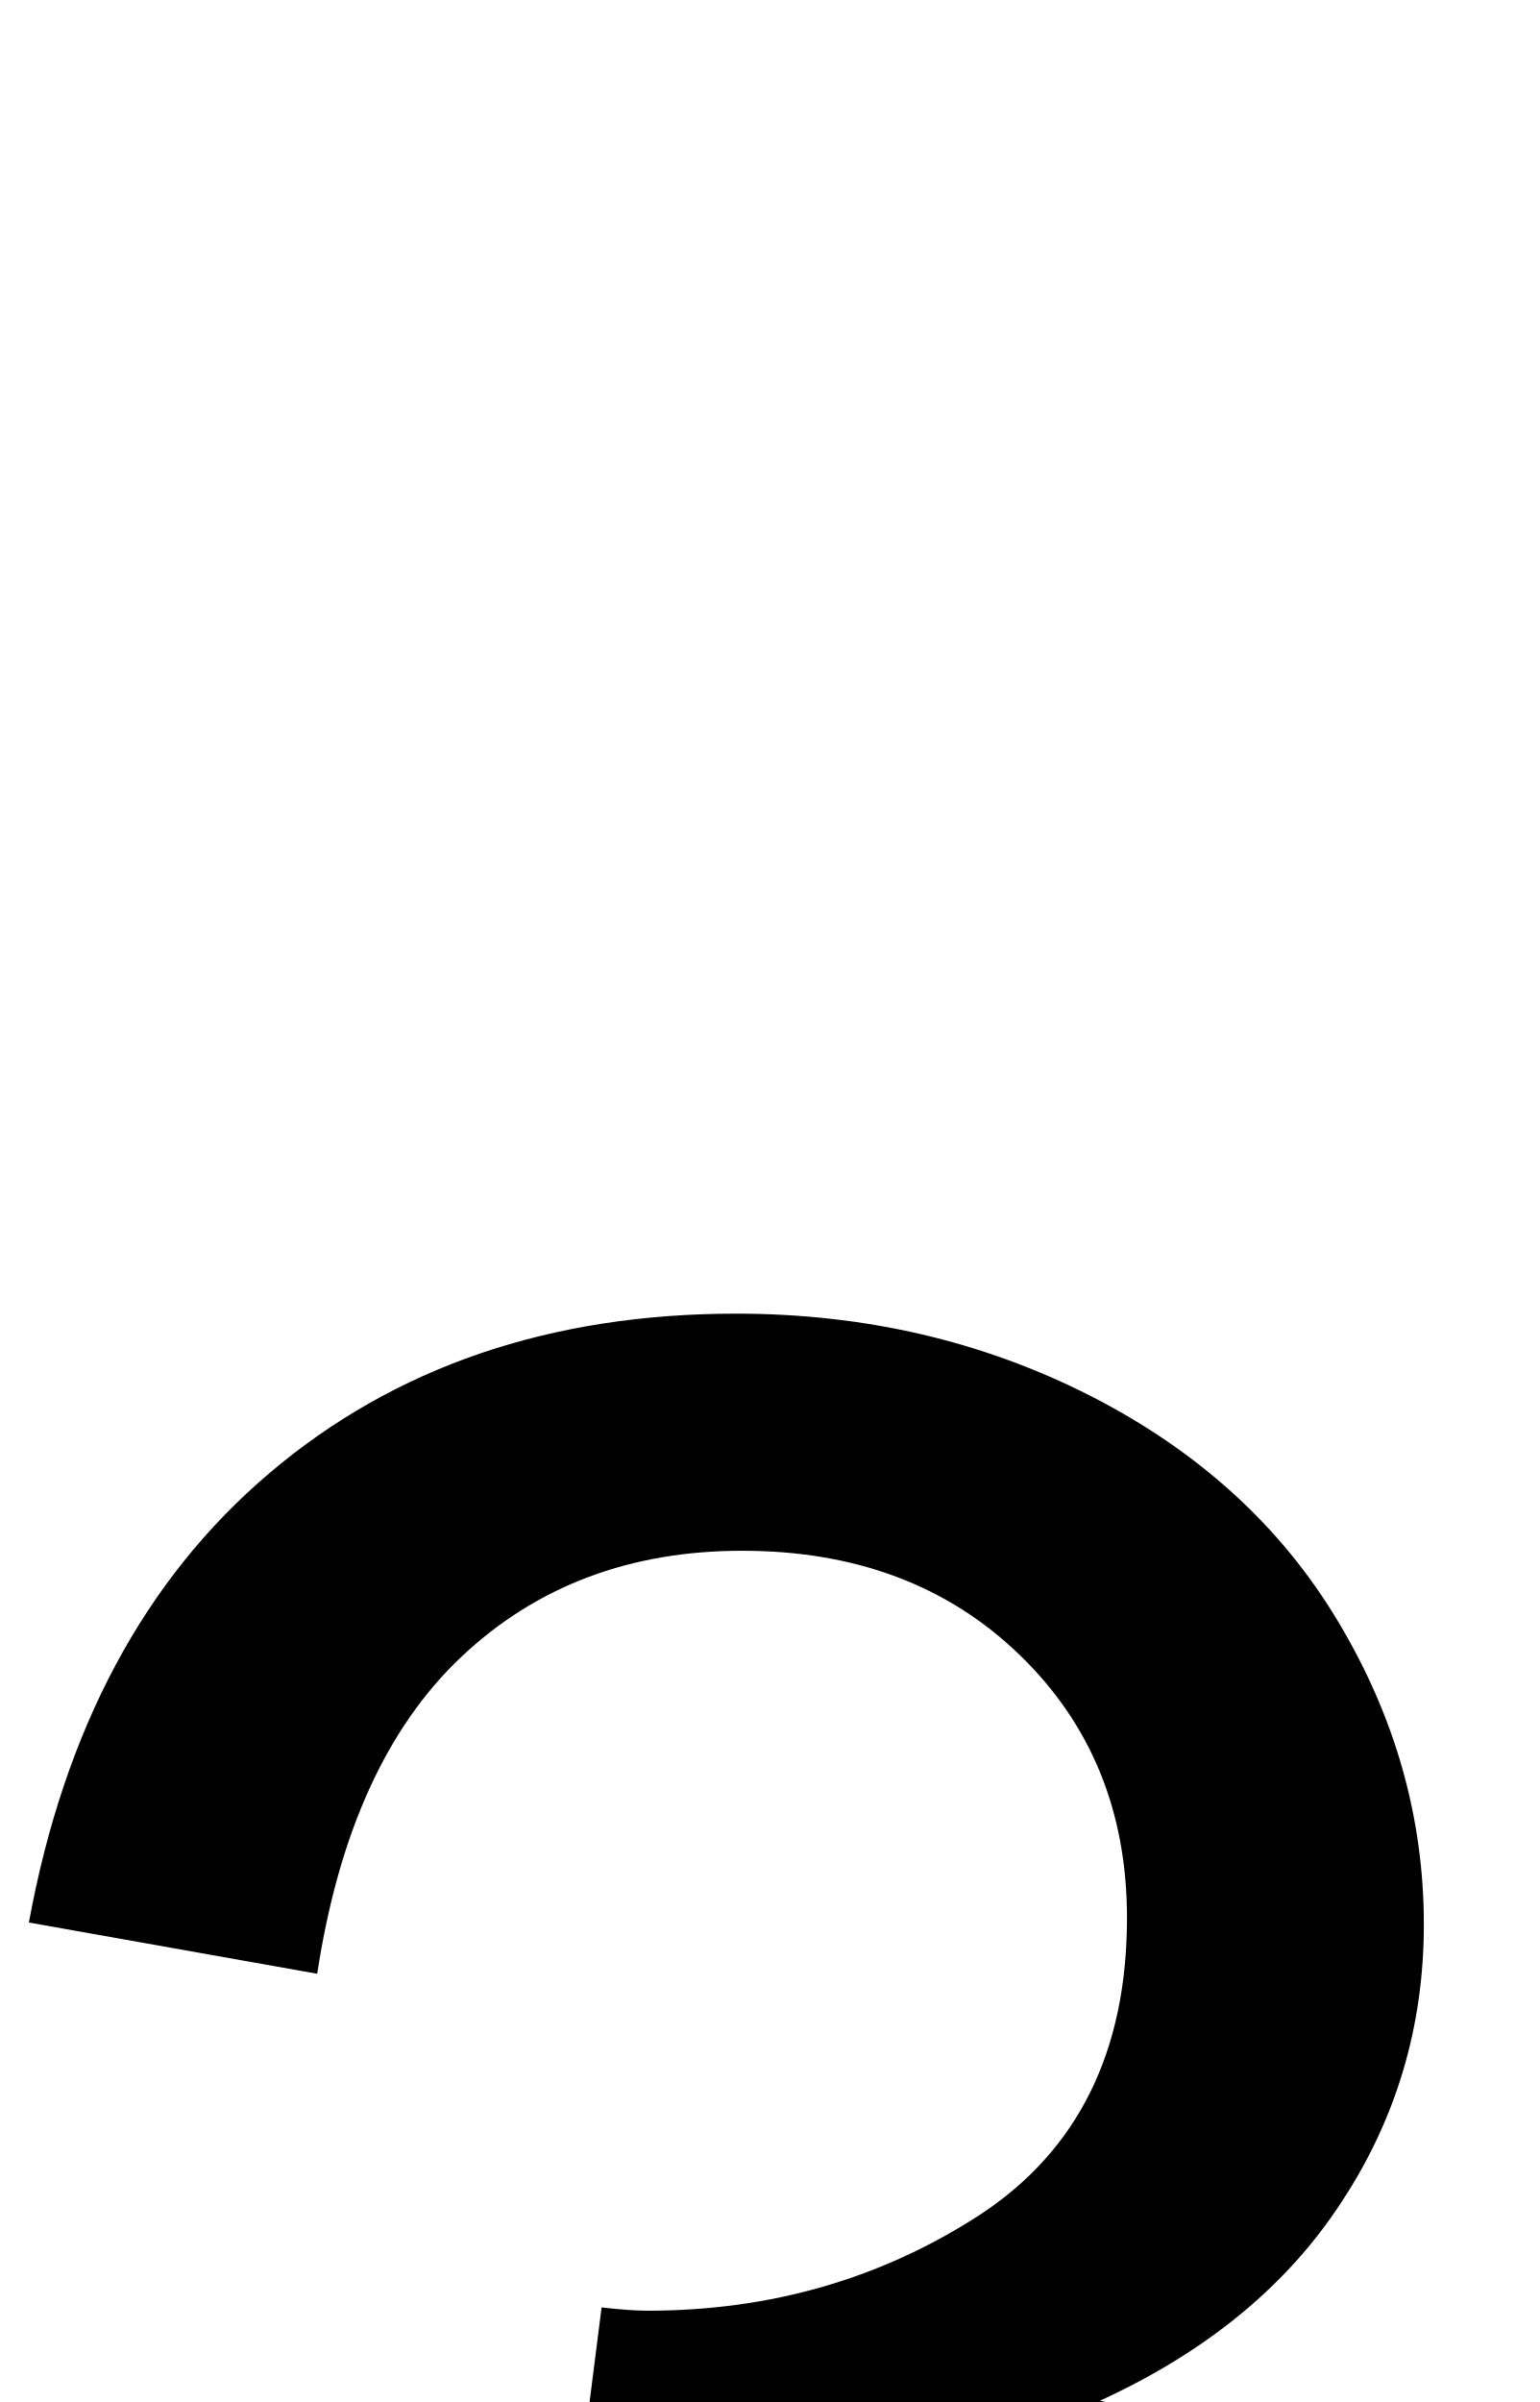
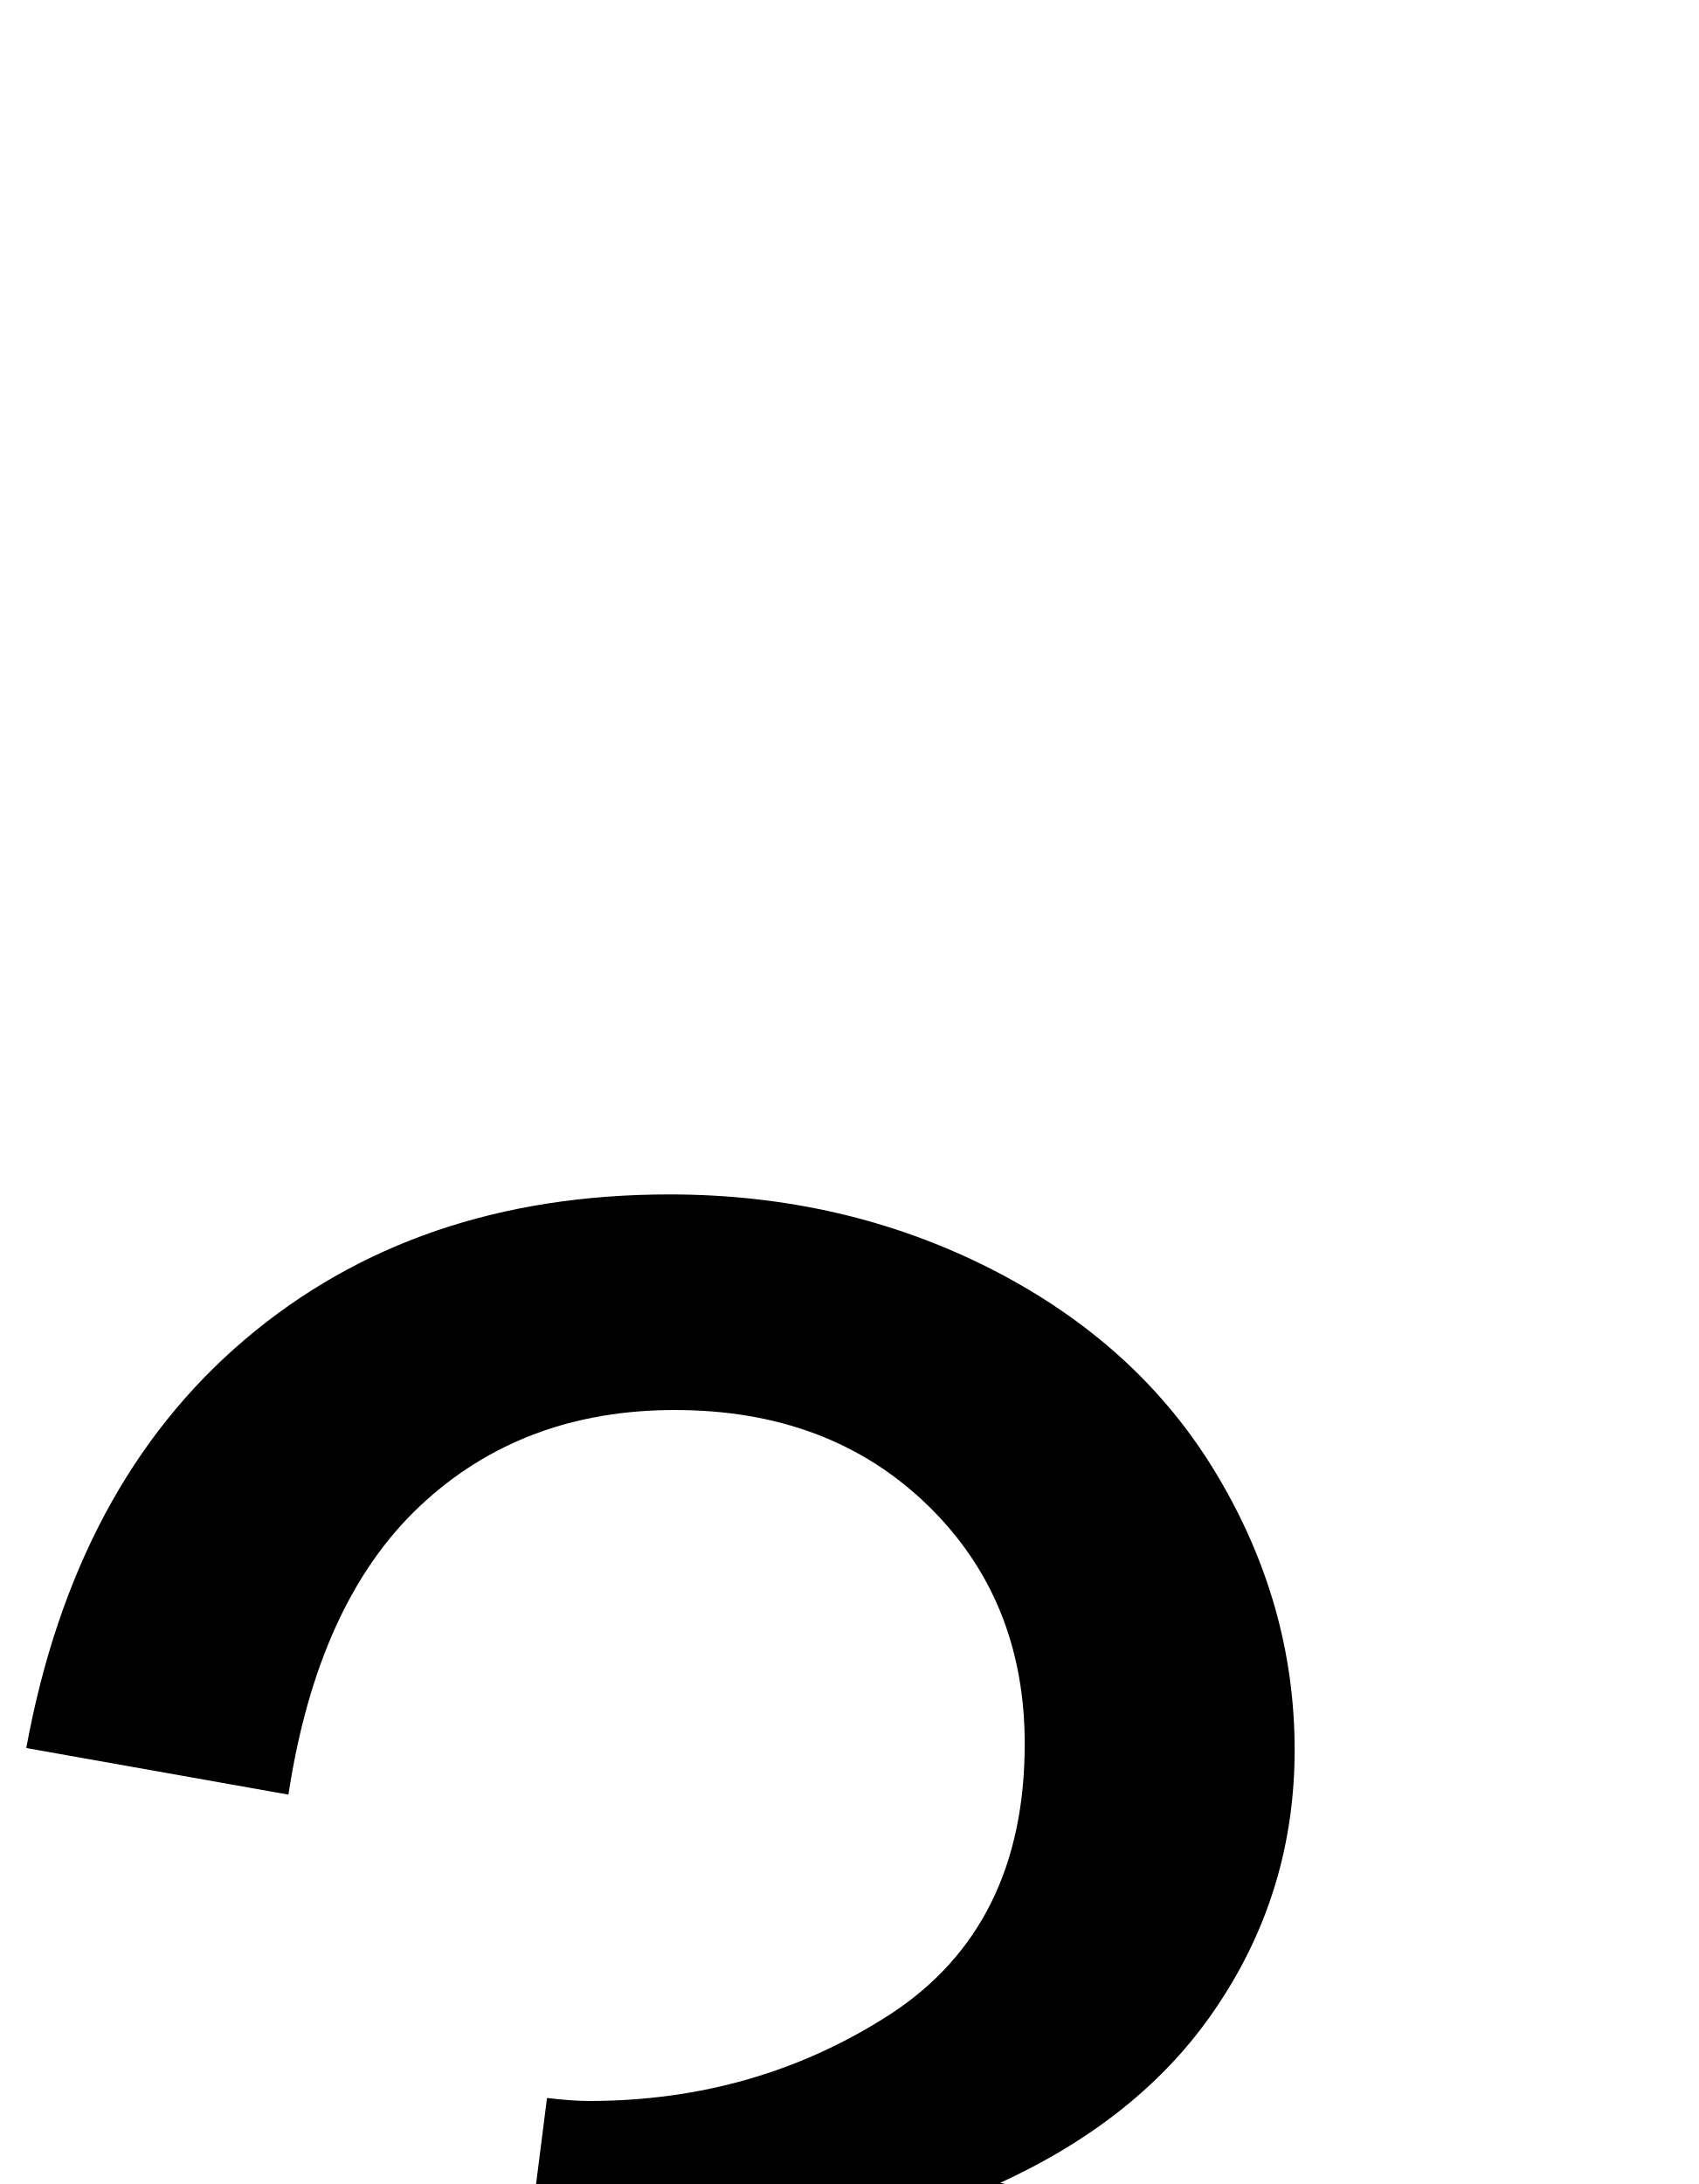
- <svg xmlns="http://www.w3.org/2000/svg" viewBox="0 -10.67 23.44 36.57" data-asc="0.9052734375">
+ <svg xmlns="http://www.w3.org/2000/svg" viewBox="0 -10.67 28.44 36.57" data-asc="0.9052734375">
  <g fill="#000000">
    <g fill="#000000" transform="translate(0, 0)">
      <path d="M0 35.82L4.39 35.23Q5.15 38.96 6.97 40.61Q8.79 42.26 11.40 42.26Q14.50 42.26 16.64 40.11Q18.77 37.96 18.77 34.79Q18.77 31.76 16.80 29.80Q14.82 27.83 11.77 27.83Q10.52 27.83 8.67 28.32L9.16 24.46Q9.59 24.51 9.86 24.51Q12.67 24.51 14.92 23.05Q17.16 21.58 17.16 18.53Q17.16 16.11 15.53 14.53Q13.89 12.94 11.30 12.94Q8.74 12.94 7.03 14.55Q5.32 16.16 4.83 19.38L0.44 18.60Q1.25 14.18 4.10 11.76Q6.96 9.33 11.21 9.33Q14.14 9.33 16.60 10.58Q19.07 11.84 20.37 14.01Q21.68 16.19 21.68 18.63Q21.68 20.95 20.43 22.85Q19.19 24.76 16.75 25.88Q19.92 26.61 21.68 28.92Q23.44 31.23 23.44 34.69Q23.44 39.38 20.02 42.64Q16.60 45.90 11.38 45.90Q6.67 45.90 3.55 43.09Q0.44 40.28 0 35.82Z" />
    </g>
  </g>
</svg>
